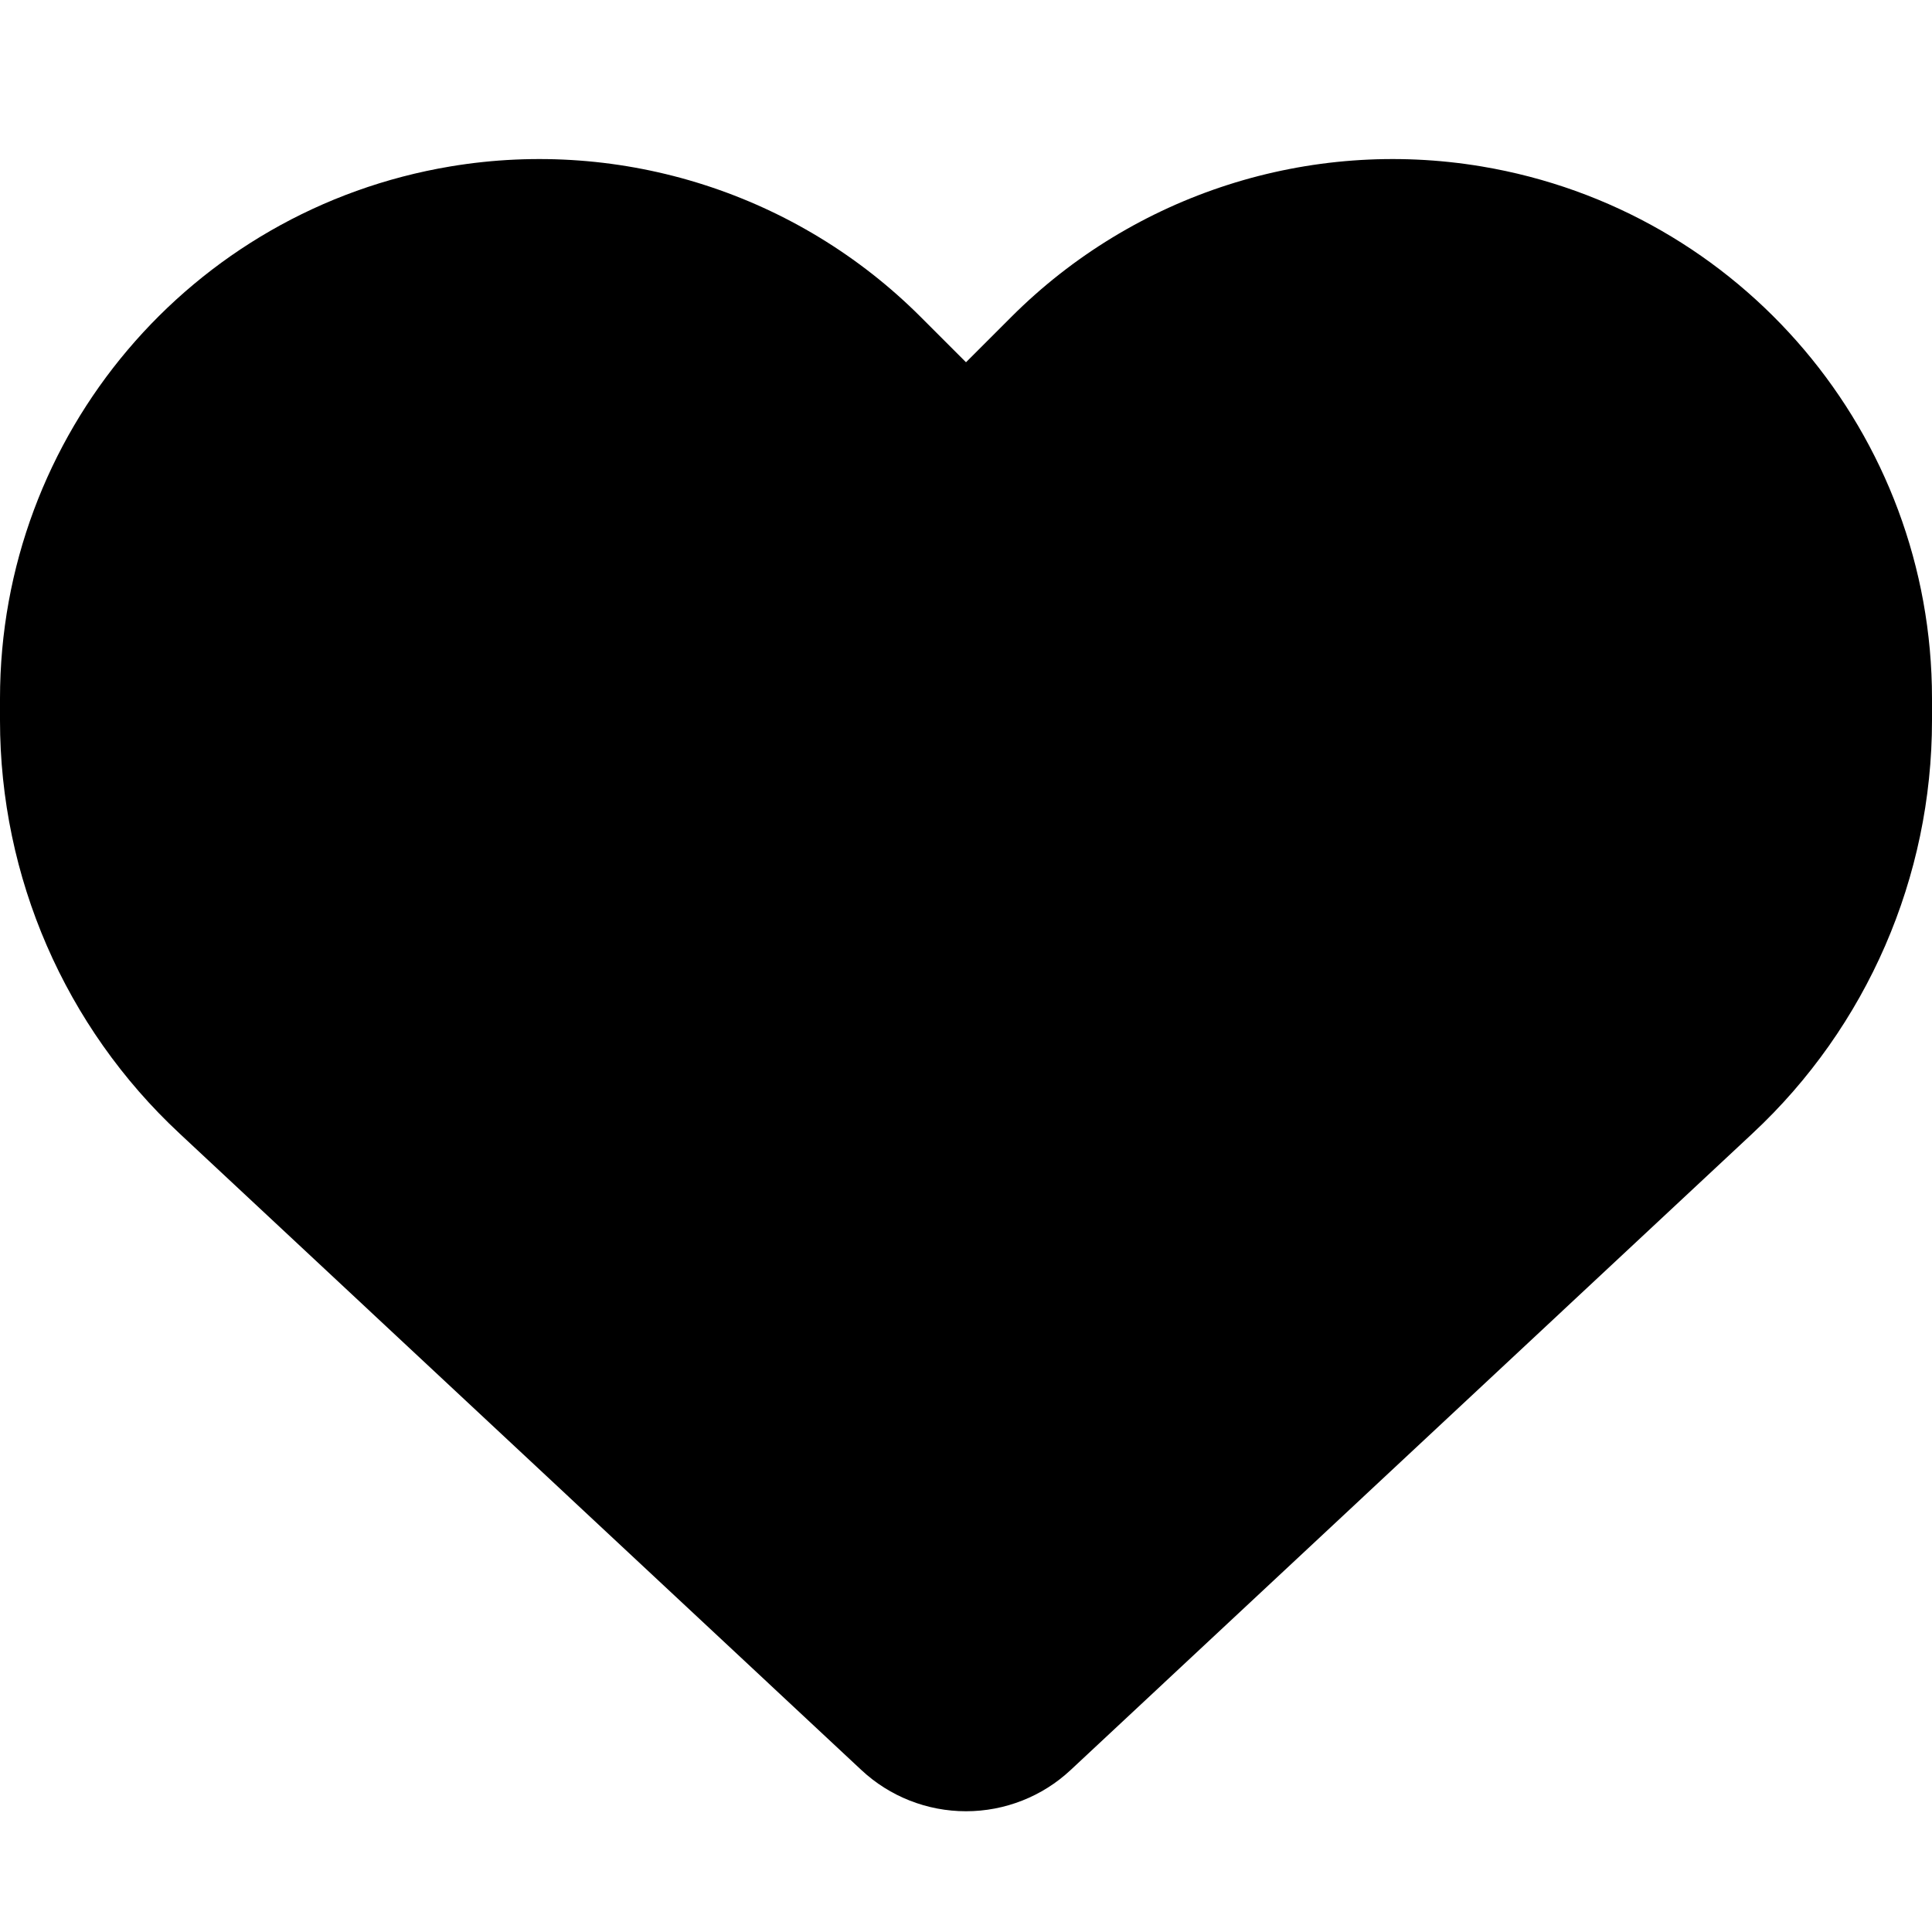
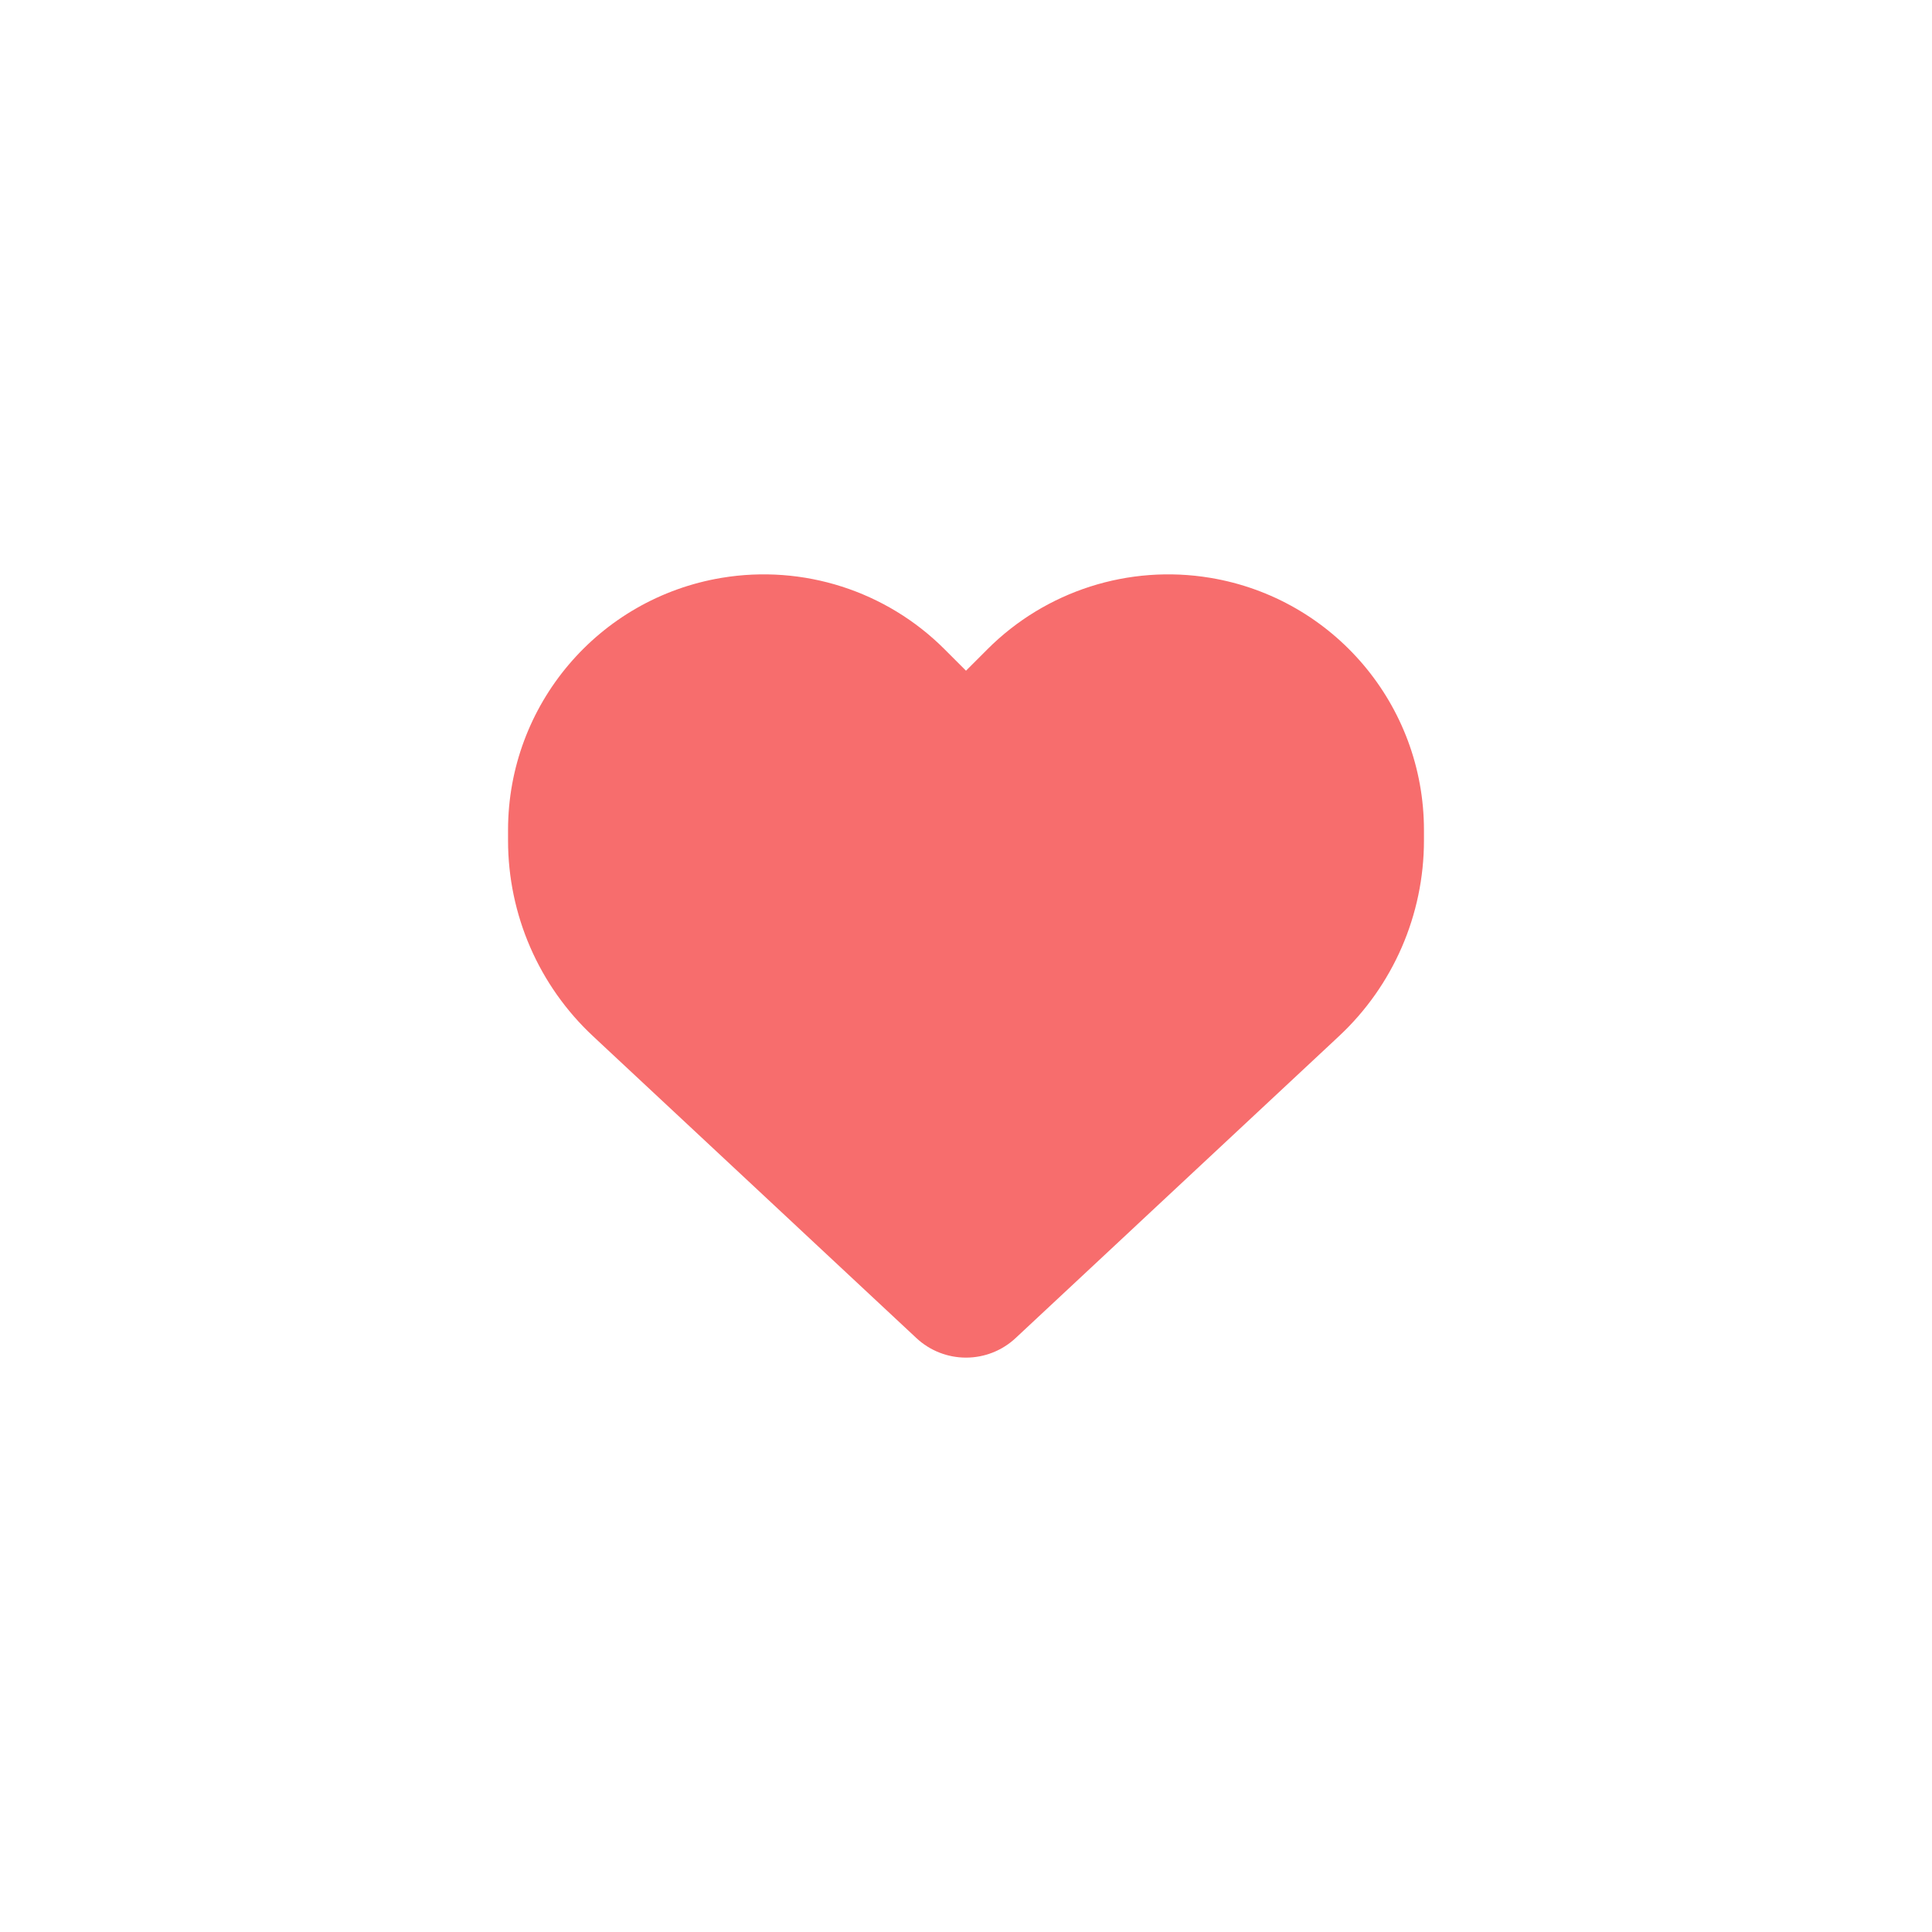
- <svg xmlns="http://www.w3.org/2000/svg" viewBox="0 0 512 512">
-   <path d="M47.6 300.4L228.3 469.1c7.5 7 17.4 10.9 27.7 10.9s20.2-3.9 27.7-10.9L464.4 300.4c30.4-28.3 47.6-68 47.6-109.5v-5.8c0-69.9-50.5-129.5-119.4-141C347 36.5 300.6 51.4 268 84L256 96 244 84c-32.6-32.6-79-47.5-124.6-39.9C50.5 55.6 0 115.2 0 185.1v5.8c0 41.5 17.2 81.2 47.6 109.5z" />
+ <svg xmlns="http://www.w3.org/2000/svg" version="1.1" width="1080" height="1080" viewBox="0 0 1080 1080" xml:space="preserve">
+   <defs>
+ </defs>
+   <g transform="matrix(1 0 0 1 540 540)" id="2b720251-a955-41d4-bcae-9f5c09a0aff0">
+     <rect style="stroke: none; stroke-width: 1; stroke-dasharray: none; stroke-linecap: butt; stroke-dashoffset: 0; stroke-linejoin: miter; stroke-miterlimit: 4; fill: rgb(255,255,255); fill-rule: nonzero; opacity: 1; visibility: hidden;" vector-effect="non-scaling-stroke" x="-540" y="-540" rx="0" ry="0" width="1080" height="1080" />
+   </g>
+   <g transform="matrix(1 0 0 1 540 540)" id="58bcdf03-fc23-4895-9e52-9fac50a5ef01">
+ </g>
+   <g transform="matrix(1 0 0 1 540 540)" id="741442f3-5235-4a88-9c20-91099d2997df">
+     <path style="stroke: rgb(0,0,0); stroke-width: 0; stroke-dasharray: none; stroke-linecap: butt; stroke-dashoffset: 0; stroke-linejoin: miter; stroke-miterlimit: 4; fill: rgb(247,109,109); fill-rule: nonzero; opacity: 1;" vector-effect="non-scaling-stroke" transform=" translate(-256, -261.08)" d="M 47.6 300.4 L 228.3 469.1 C 235.8 476.1 245.7 480 256 480 C 266.3 480 276.2 476.1 283.7 469.1 L 464.4 300.4 C 494.8 272.1 512 232.4 512 190.9 L 512 185.1 C 512 115.2 461.5 55.6 392.6 44.1 C 347 36.5 300.6 51.4 268 84 L 256 96 L 244 84 C 211.4 51.4 165 36.5 119.4 44.1 C 50.5 55.6 0 115.2 0 185.1 L 0 190.9 C 0 232.4 17.2 272.1 47.6 300.4 z" stroke-linecap="round" />
+   </g>
</svg>
